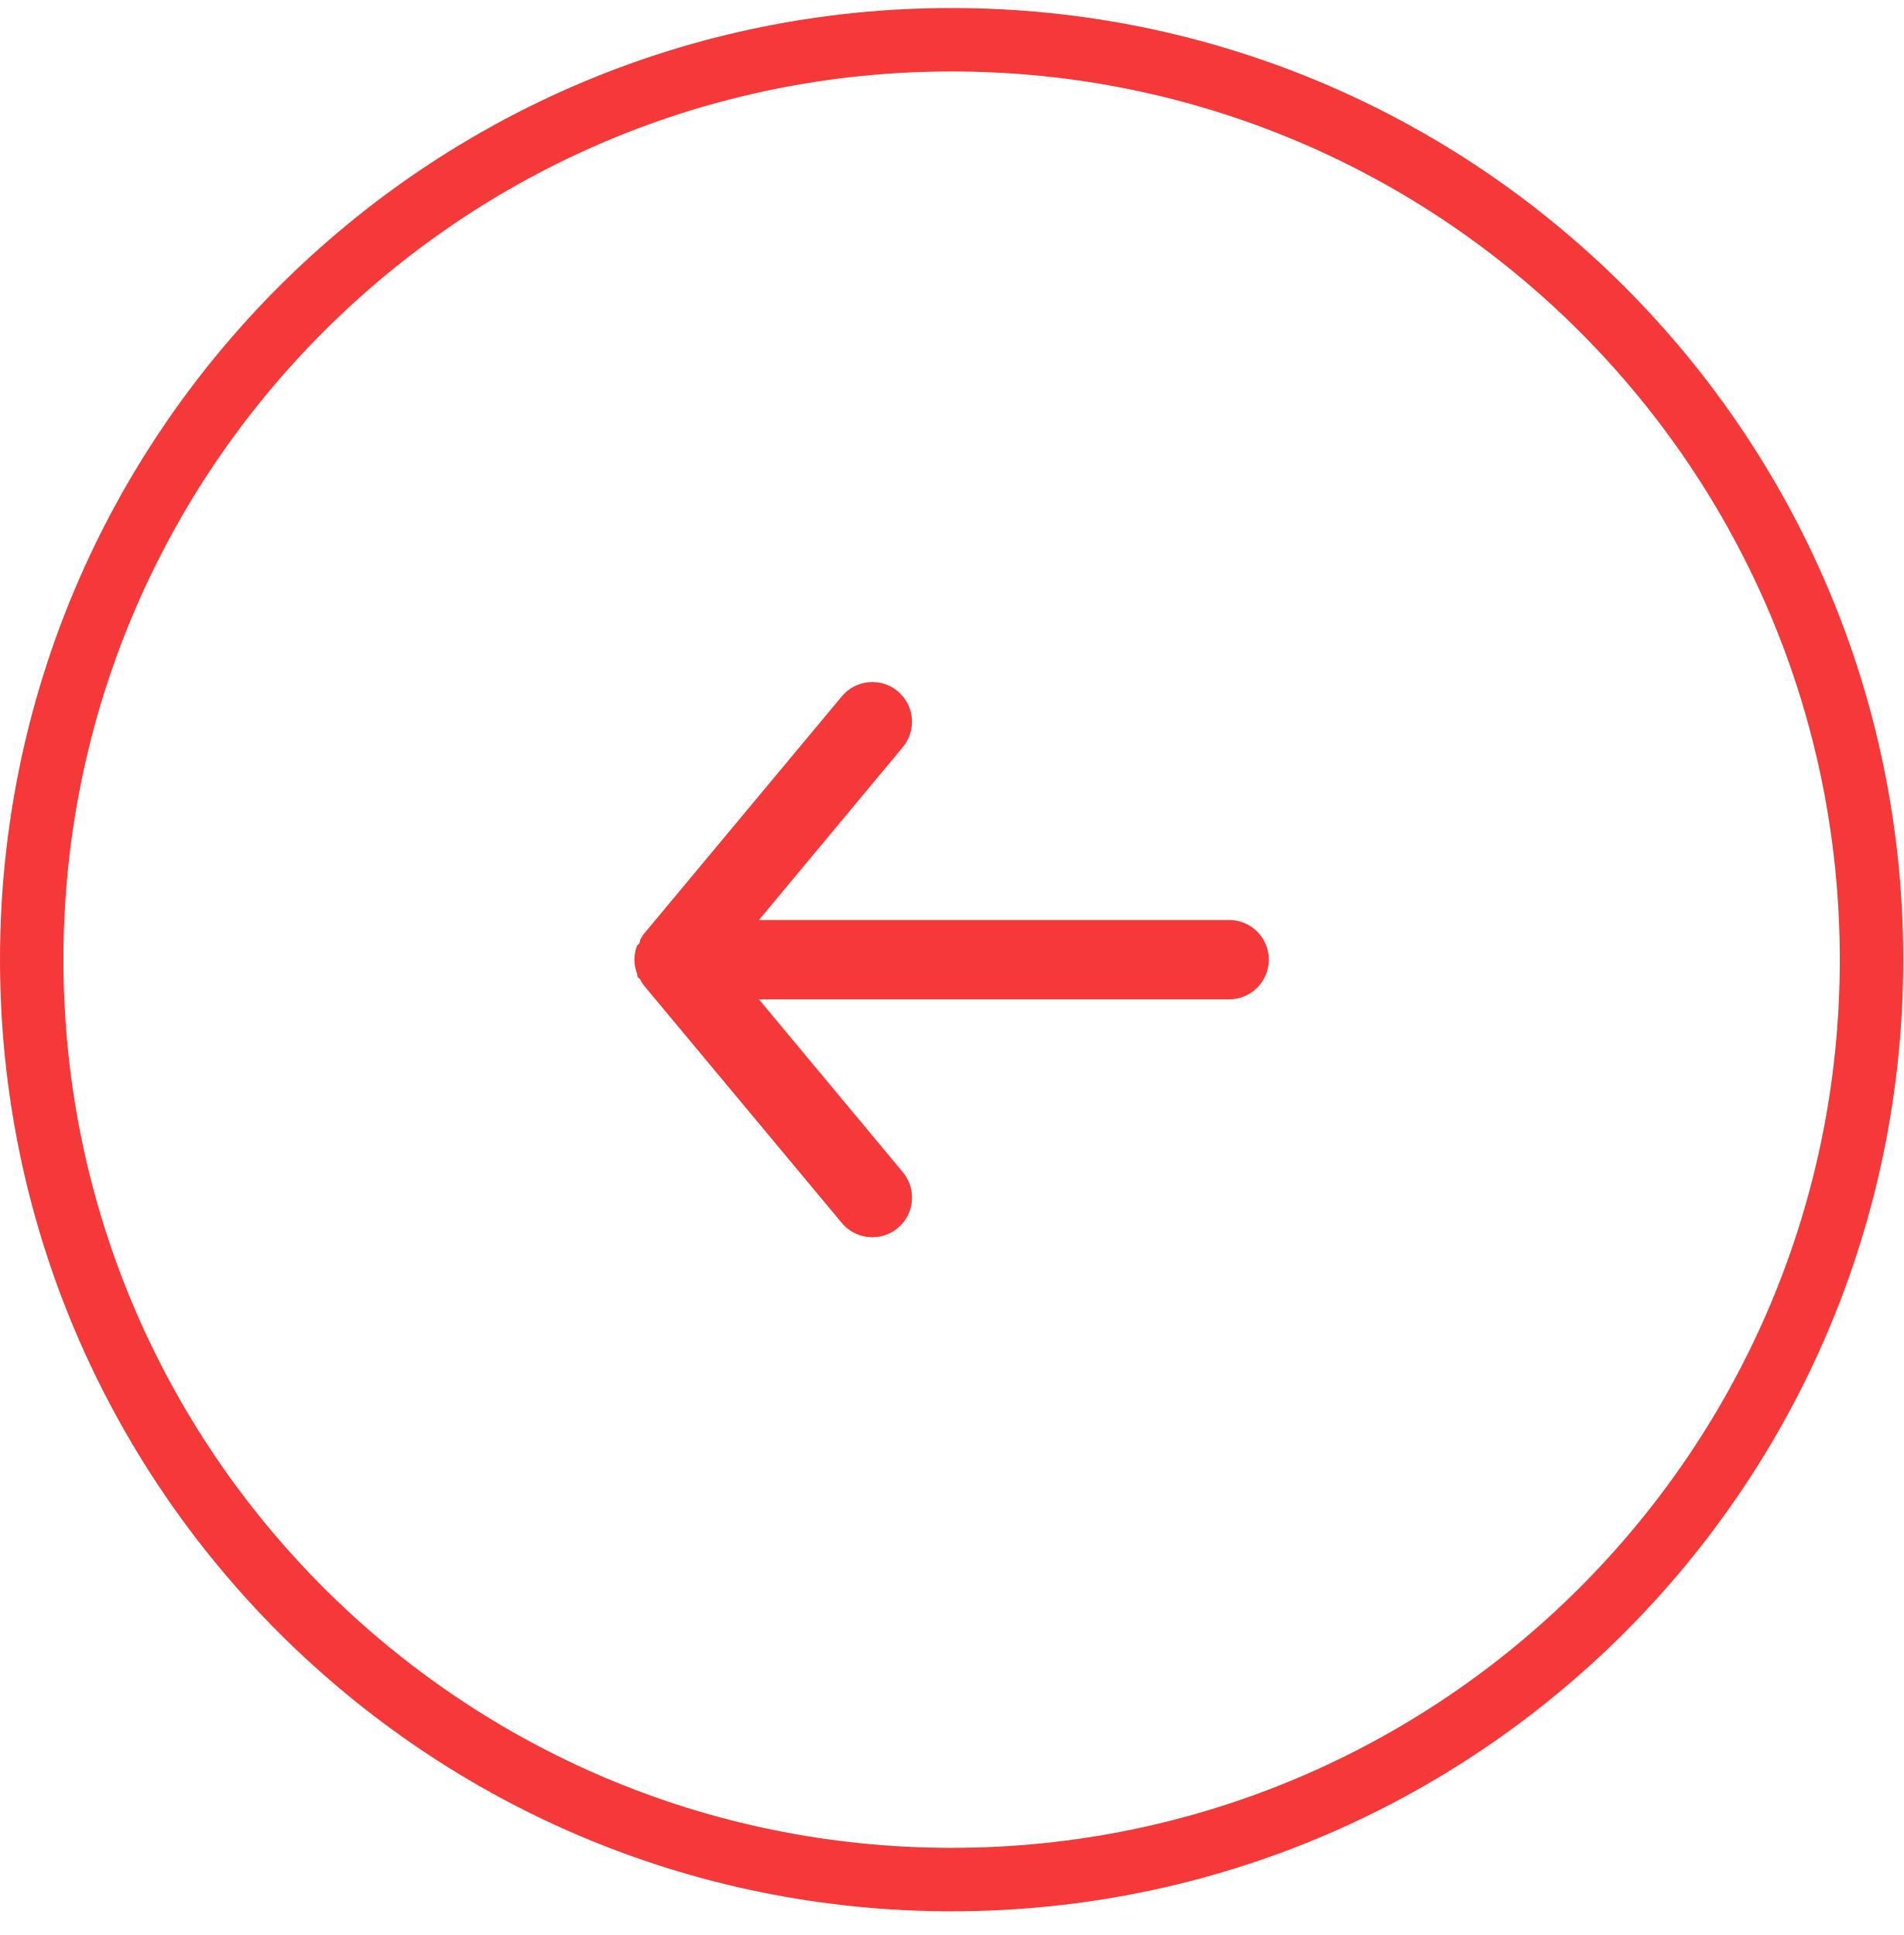
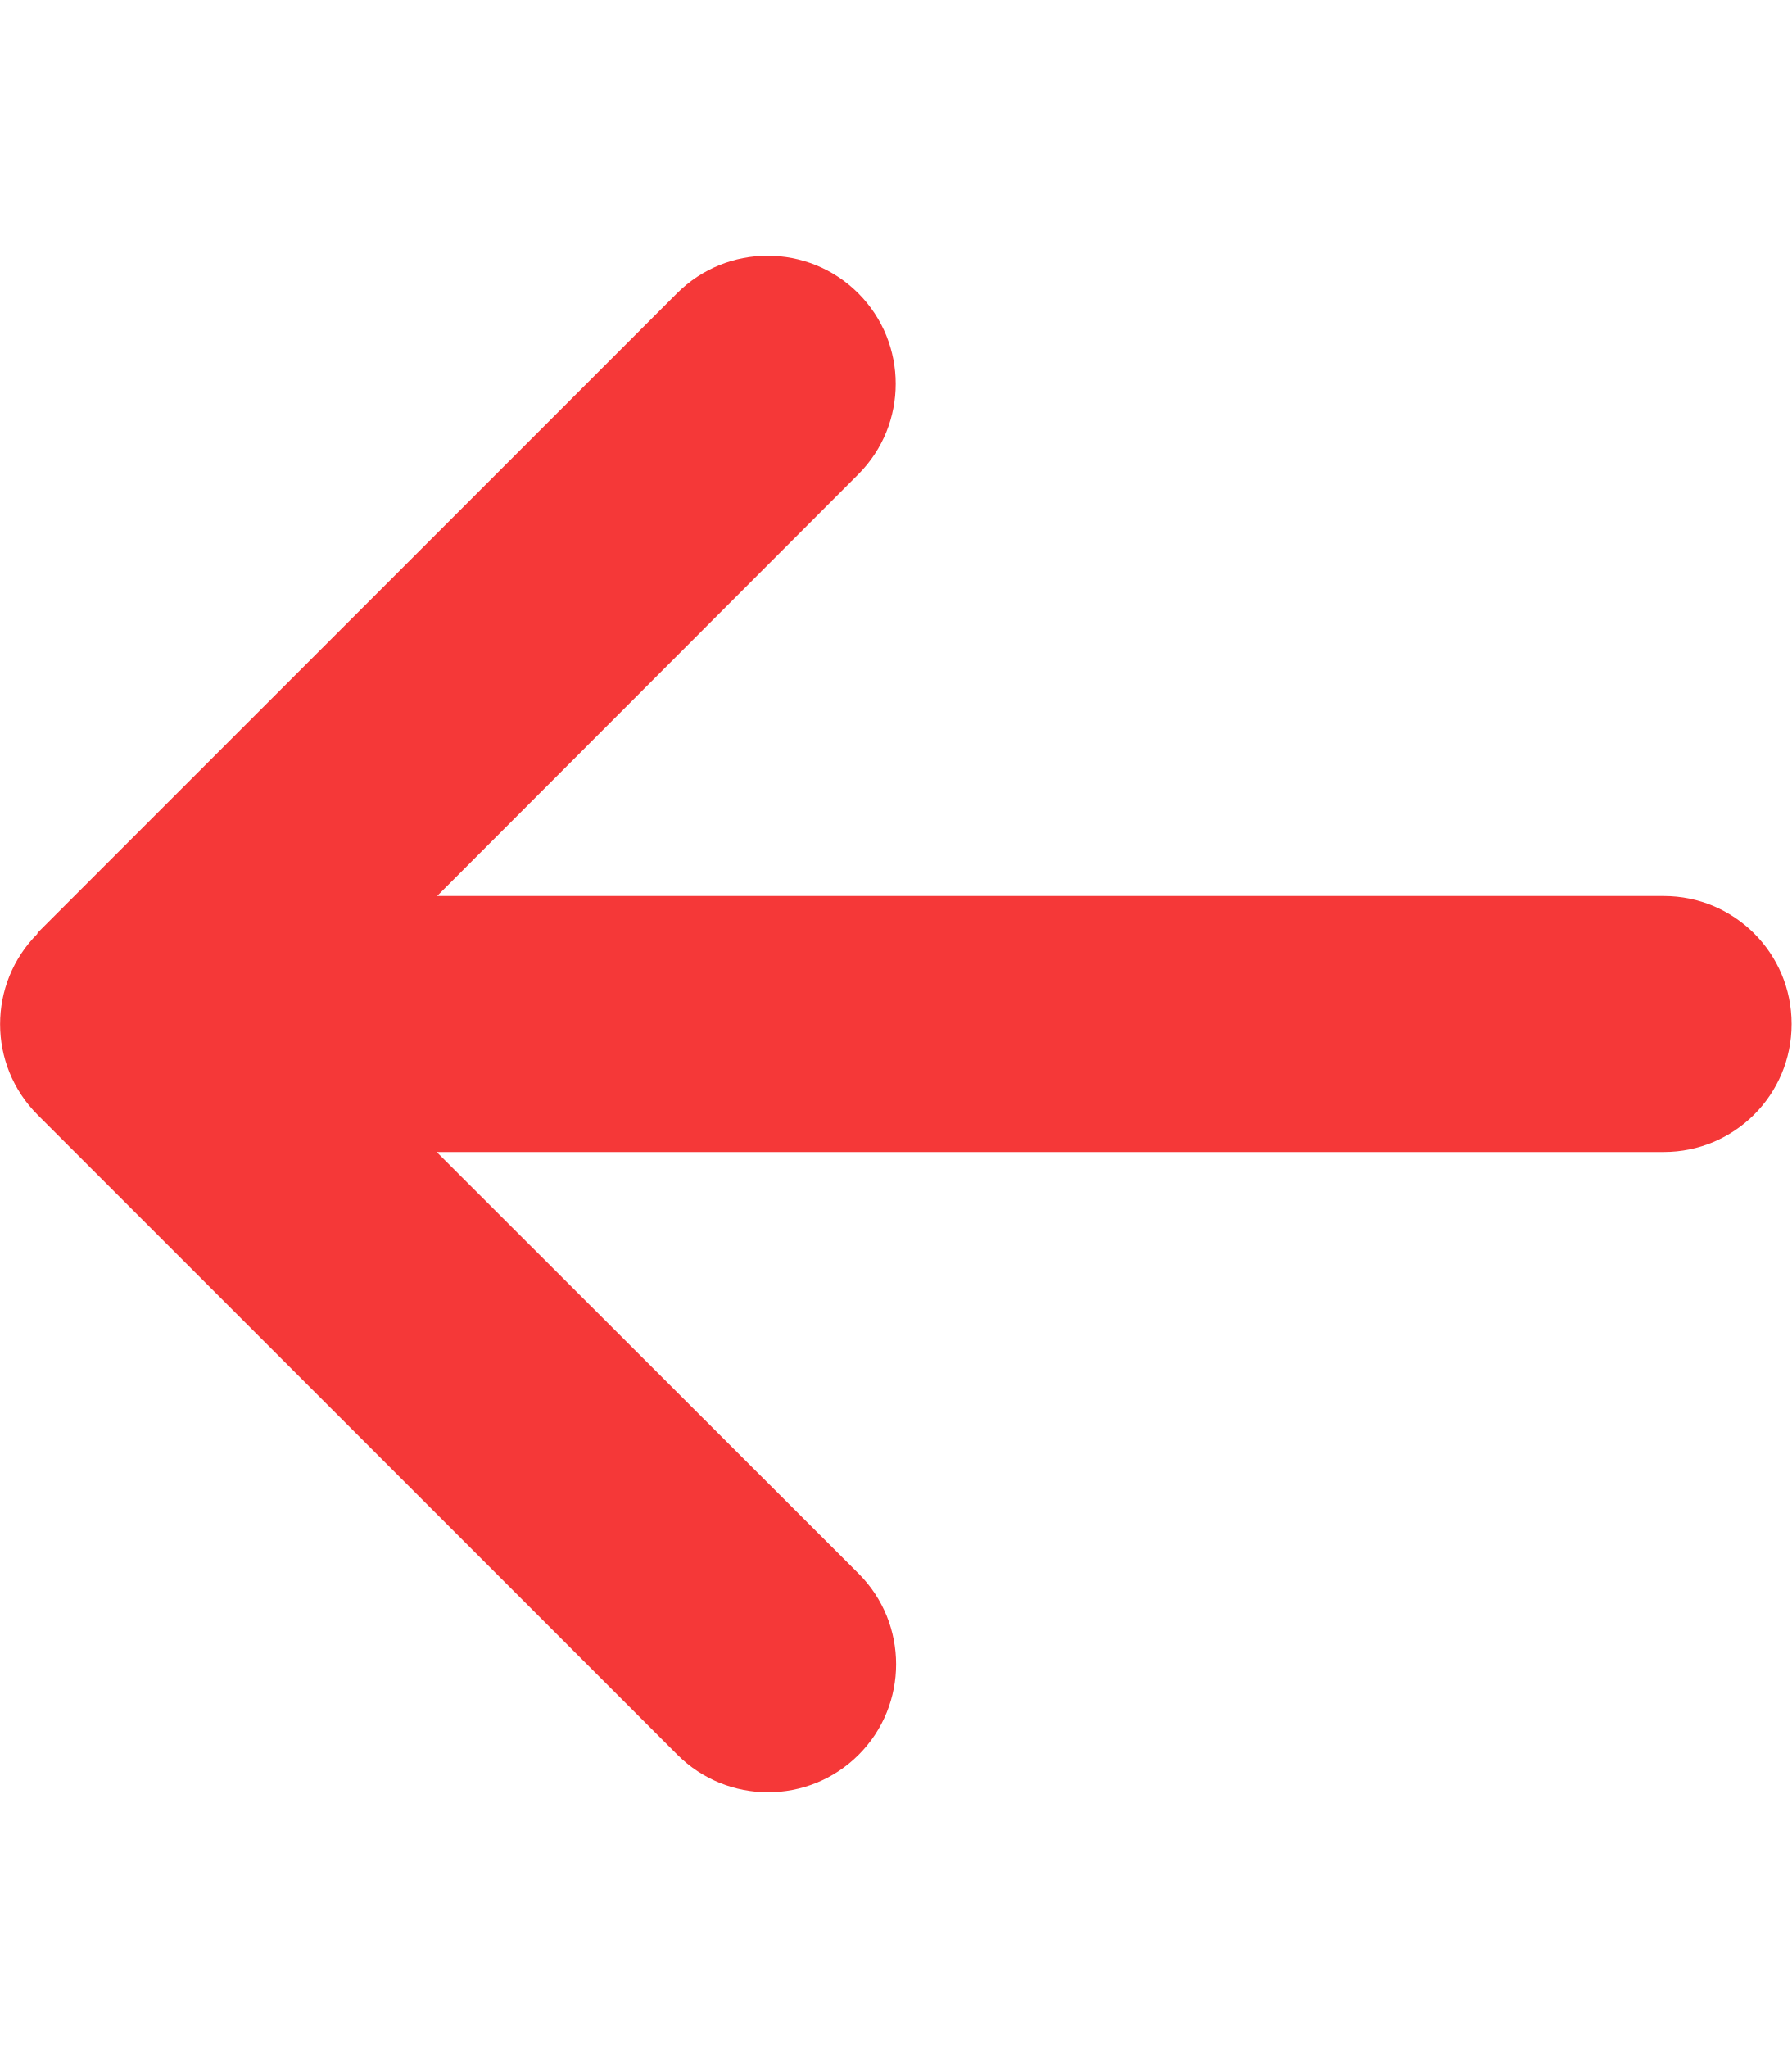
- <svg xmlns="http://www.w3.org/2000/svg" width="60" height="61" viewBox="0 0 60 61" fill="none">
-   <circle cx="30" cy="30.253" r="29" stroke="#F53838" stroke-width="2" />
-   <path d="M38.75 29.003H23.925L28.462 23.553C28.675 23.298 28.777 22.968 28.746 22.638C28.716 22.308 28.555 22.003 28.3 21.79C28.045 21.578 27.716 21.476 27.385 21.507C27.055 21.537 26.75 21.698 26.538 21.953L20.288 29.453C20.245 29.513 20.208 29.575 20.175 29.64C20.175 29.703 20.175 29.74 20.087 29.803C20.031 29.946 20.001 30.099 20 30.253C20.001 30.407 20.031 30.56 20.087 30.703C20.087 30.765 20.087 30.803 20.175 30.865C20.208 30.931 20.245 30.993 20.288 31.053L26.538 38.553C26.655 38.694 26.802 38.807 26.969 38.885C27.135 38.963 27.316 39.003 27.5 39.003C27.792 39.004 28.075 38.902 28.3 38.715C28.427 38.611 28.531 38.482 28.608 38.336C28.685 38.191 28.732 38.032 28.747 37.868C28.762 37.704 28.745 37.539 28.696 37.382C28.647 37.225 28.568 37.079 28.462 36.953L23.925 31.503H38.75C39.081 31.503 39.4 31.371 39.634 31.137C39.868 30.902 40 30.584 40 30.253C40 29.921 39.868 29.603 39.634 29.369C39.4 29.135 39.081 29.003 38.75 29.003Z" fill="#F53838" />
+ <svg xmlns="http://www.w3.org/2000/svg" viewBox="0 0 448 512">
+   <path fill="#f53838" d="M9.4 233.4c-12.5 12.5-12.5 32.8 0 45.3l160 160c12.5 12.5 32.8 12.5 45.3 0s12.5-32.8 0-45.3L109.2 288 416 288c17.7 0 32-14.3 32-32s-14.3-32-32-32l-306.7 0L214.6 118.6c12.5-12.5 12.5-32.8 0-45.3s-32.8-12.5-45.3 0l-160 160z" />
</svg>
